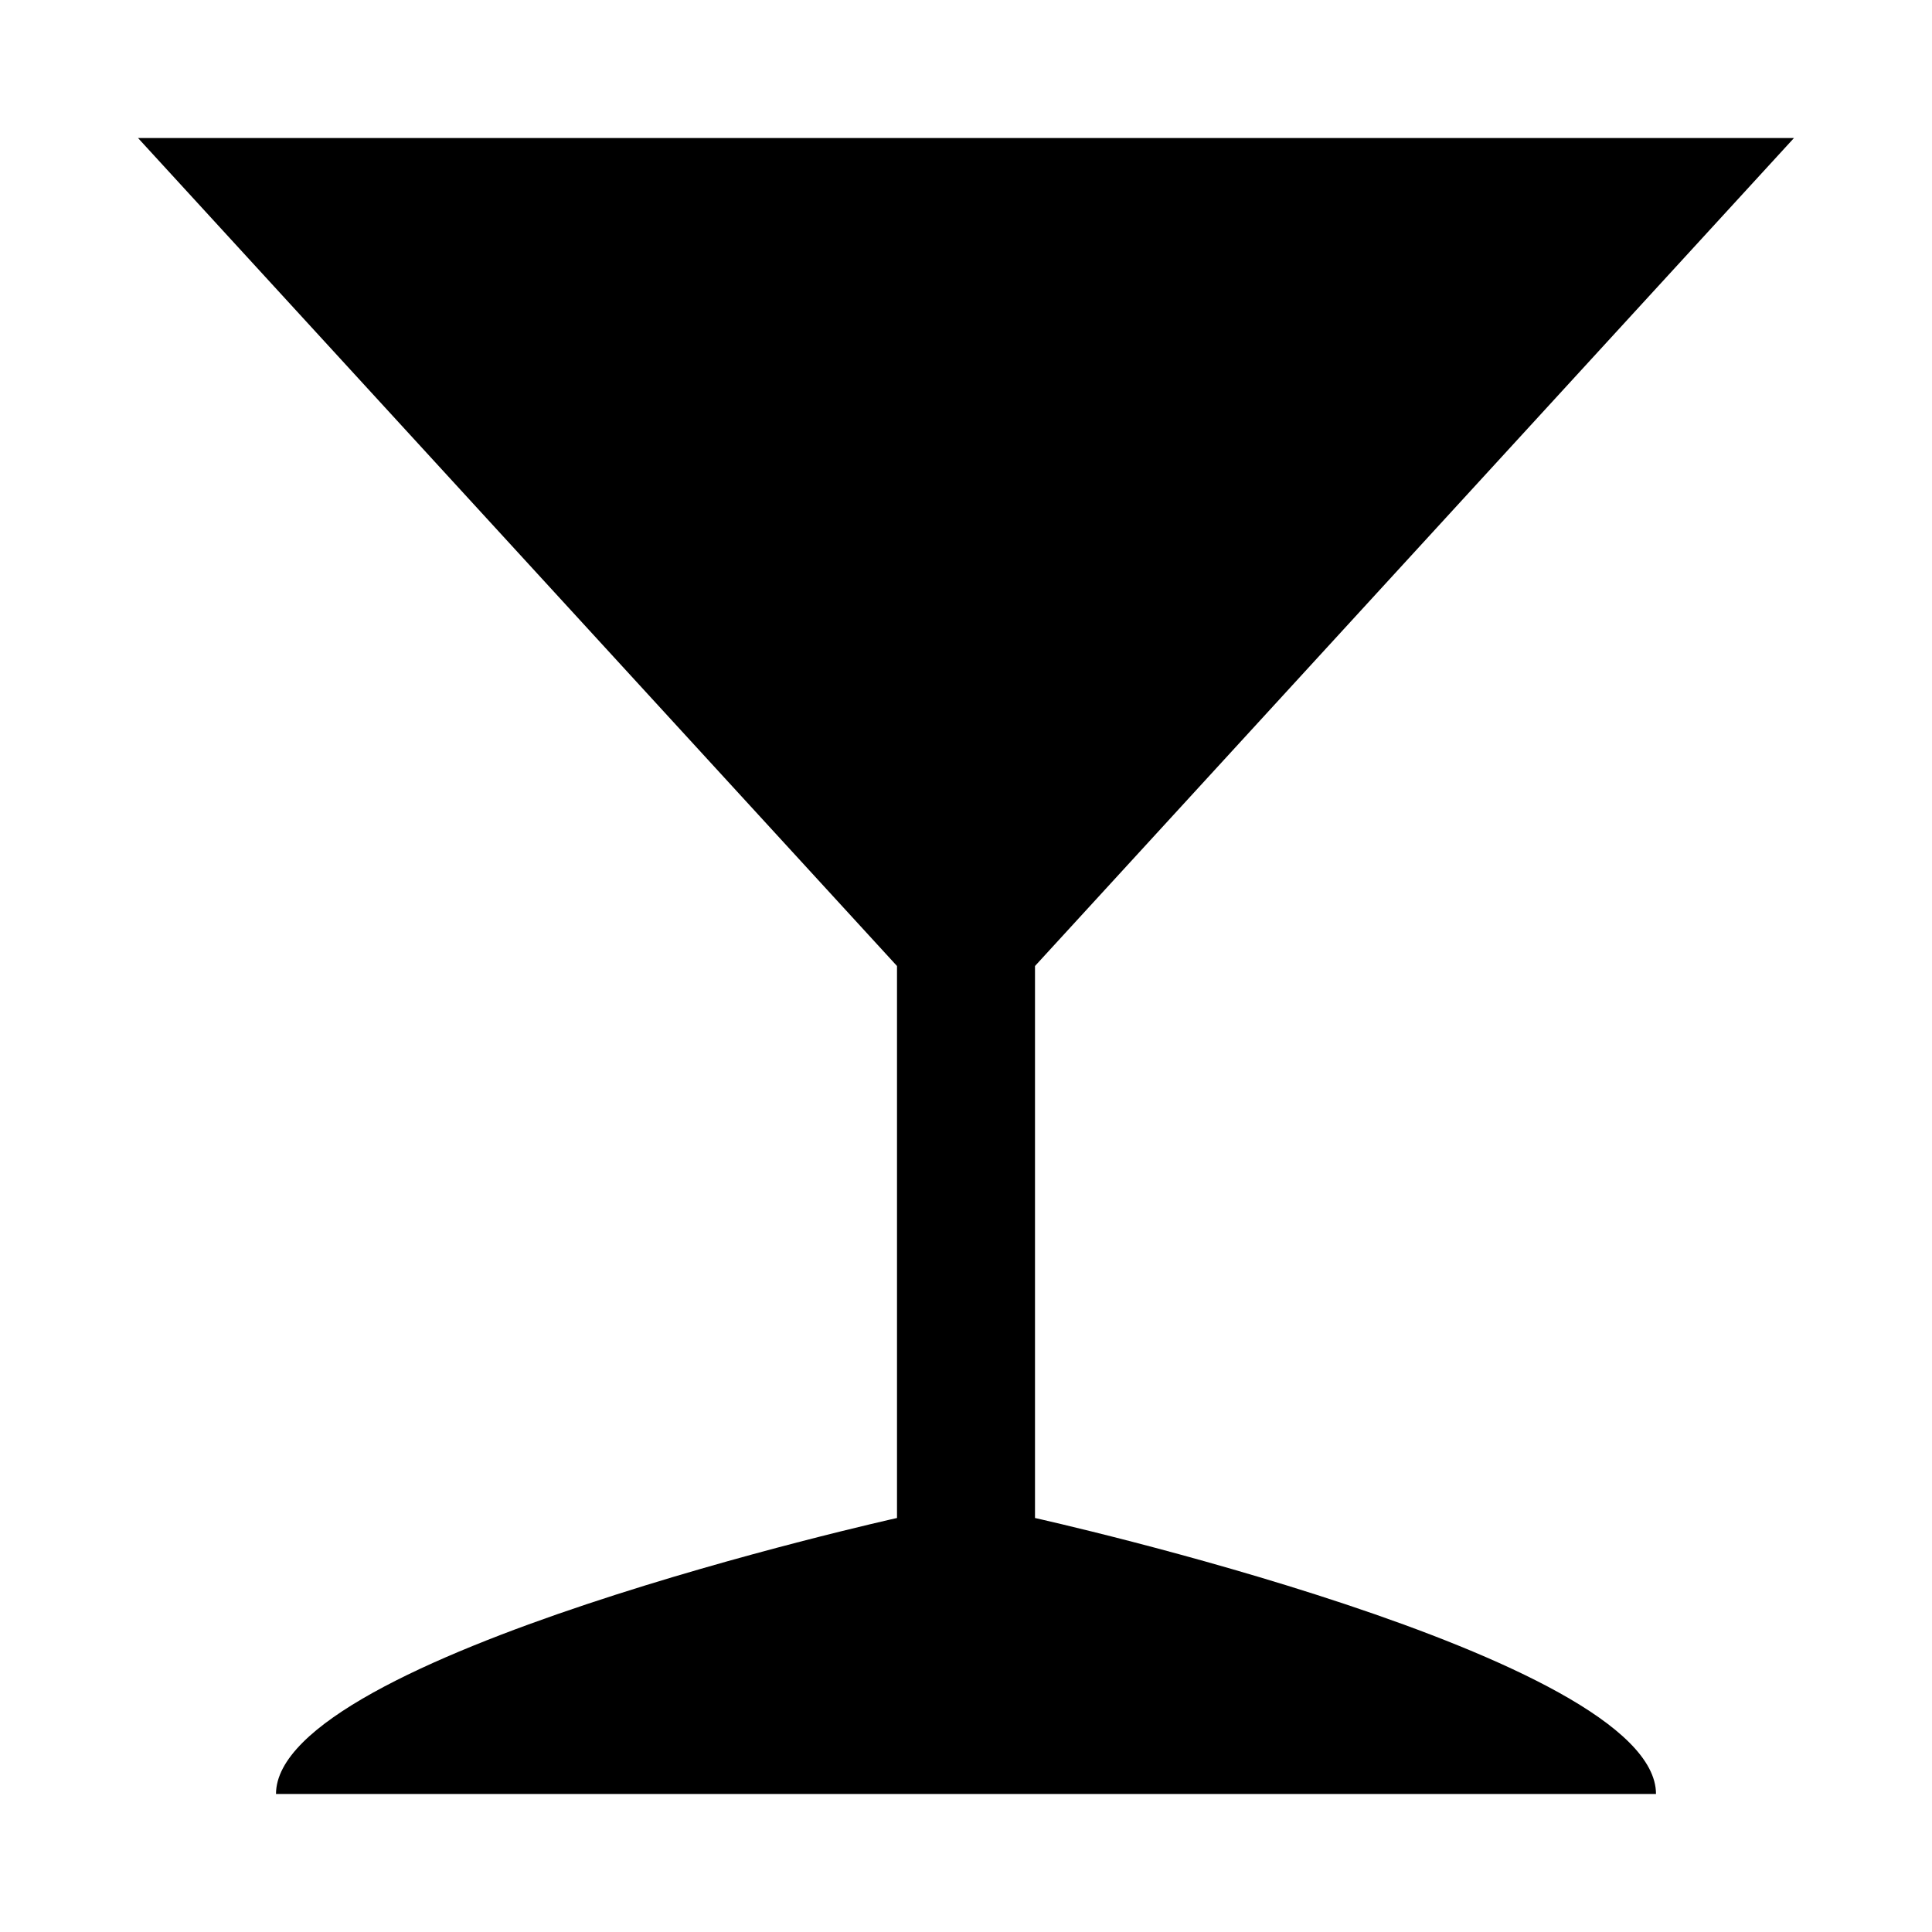
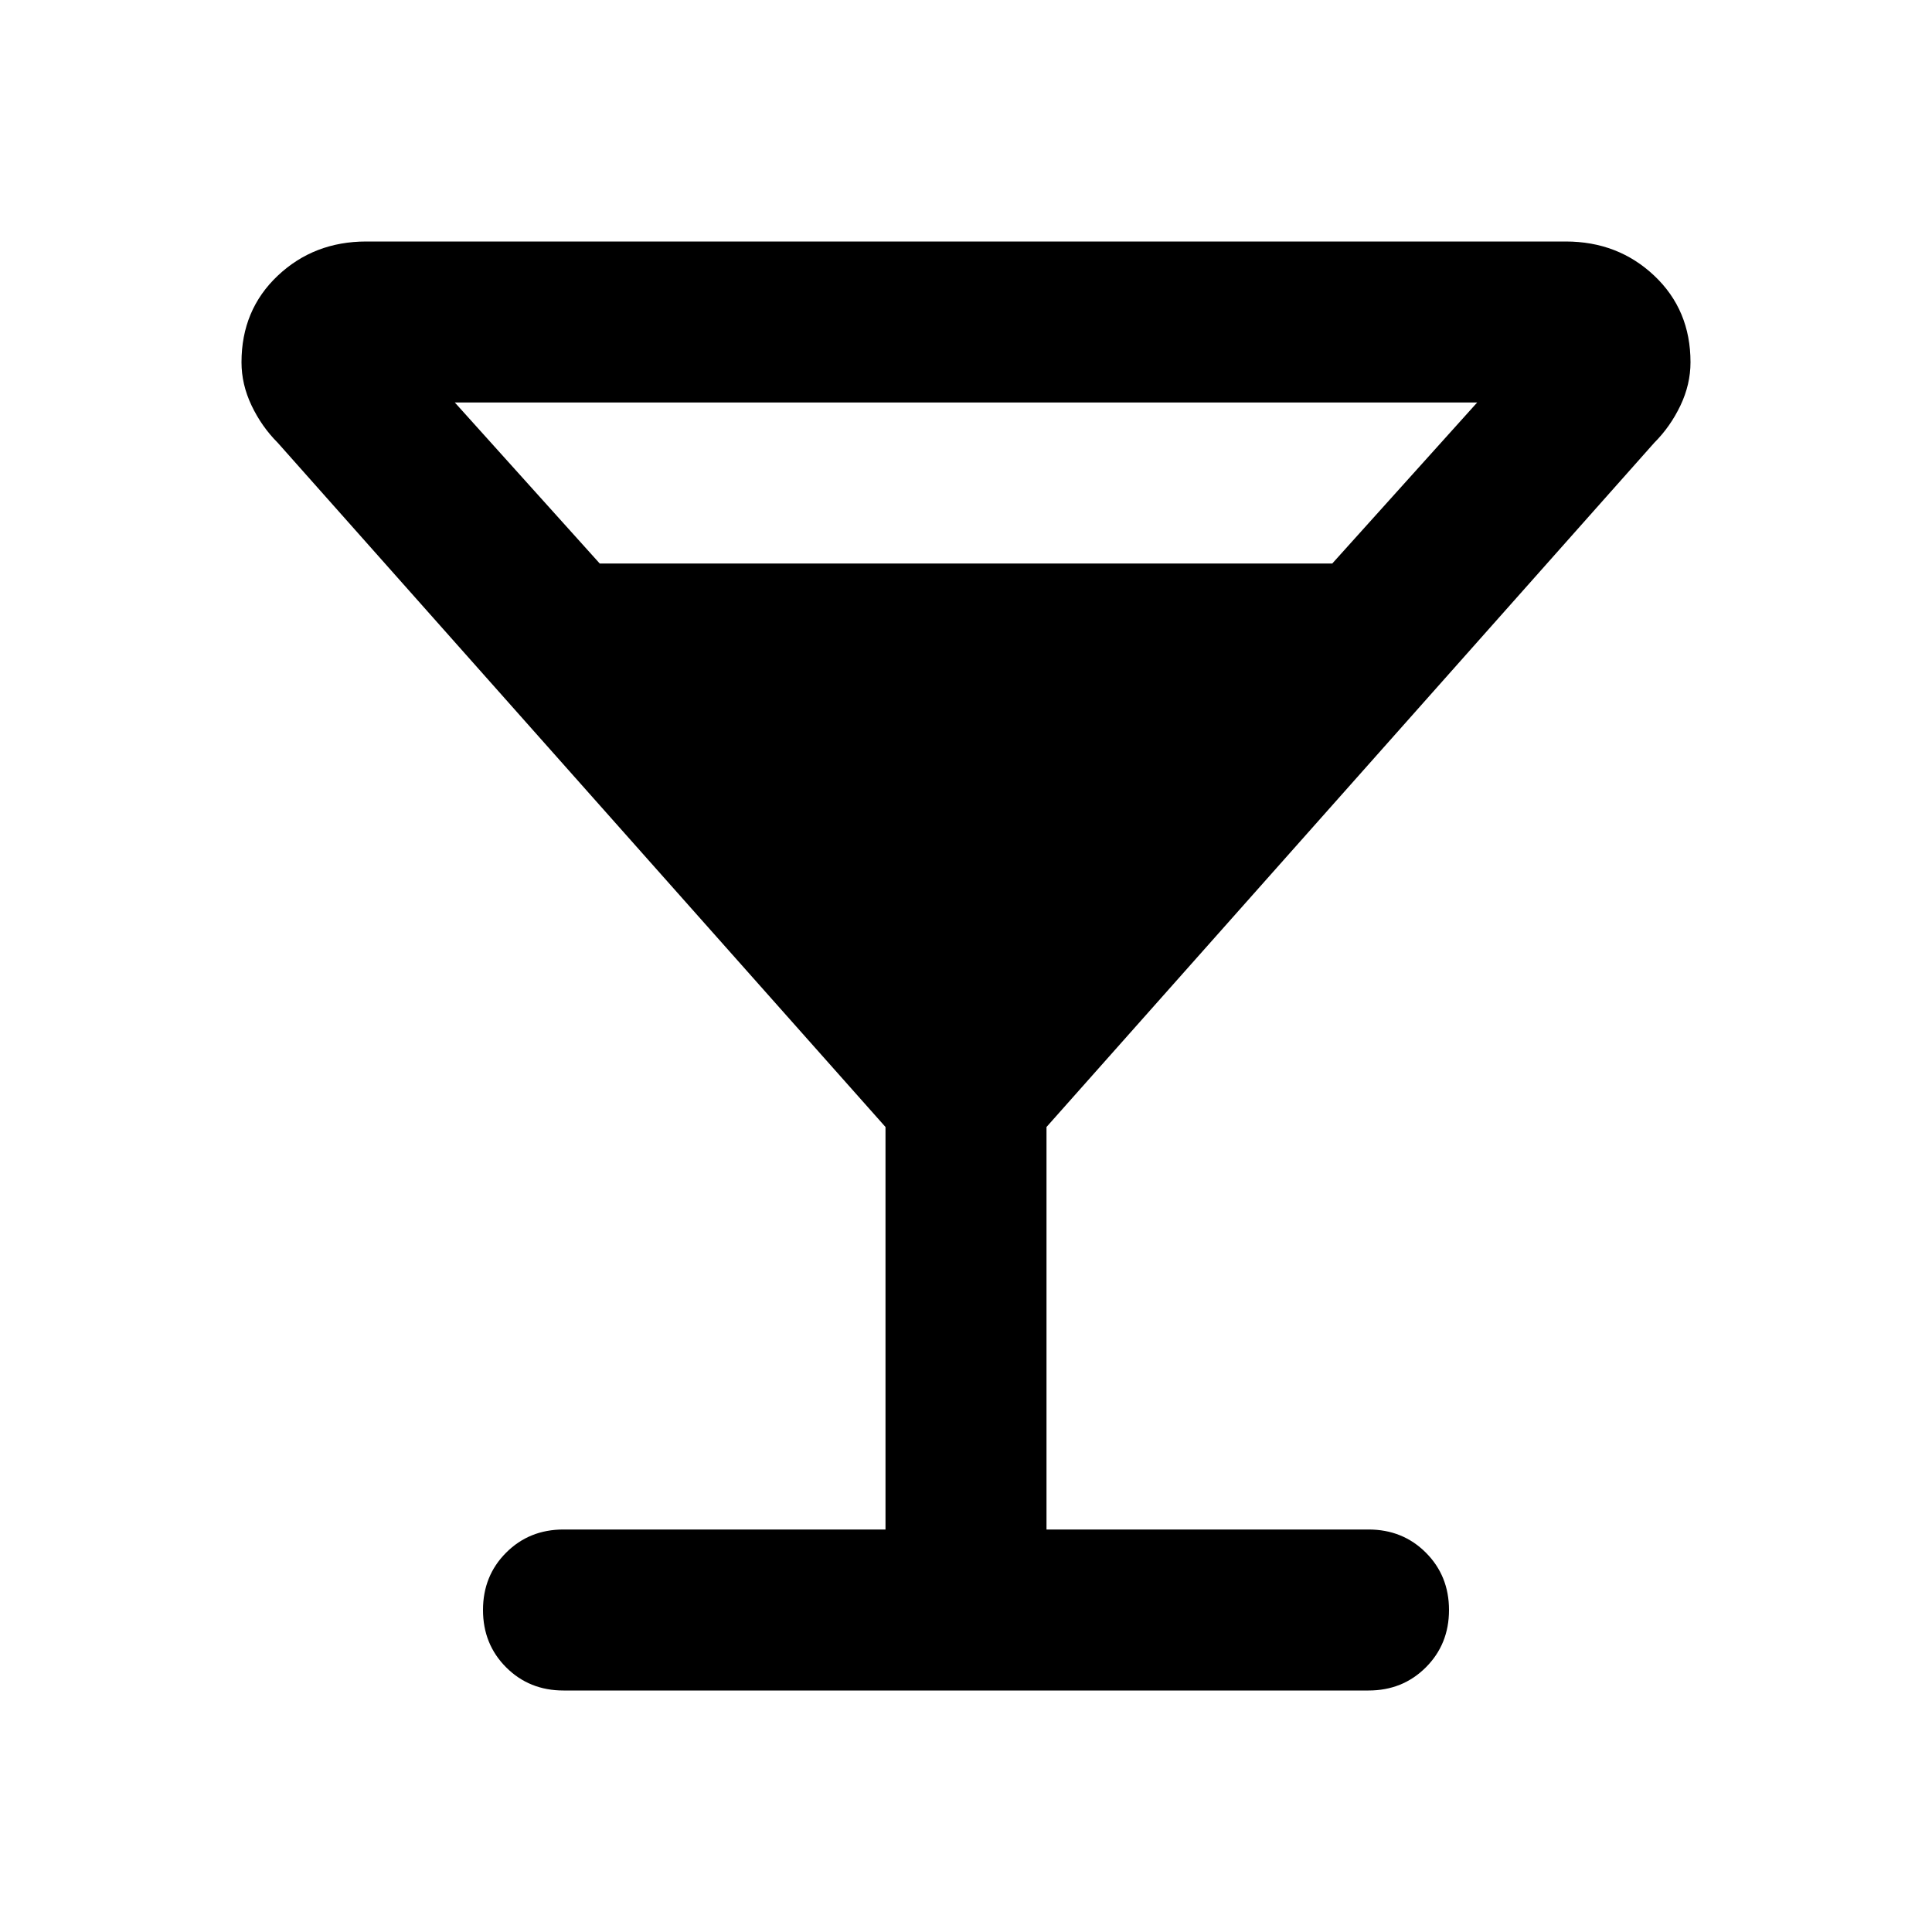
- <svg xmlns="http://www.w3.org/2000/svg" version="1.1" width="100%" height="100%" viewBox="0 0 14 14" id="svg2">
-   <defs id="defs6" />
-   <rect width="14" height="14" x="0" y="0" id="canvas" style="fill:none;stroke:none;visibility:hidden" />
-   <path d="m 1,1 5.5,6 0,4 C 6.5,11 2,12 2,13 l 10,0 C 12,12 7.5,11 7.5,11 L 7.5,7 13,1 z" id="bar" style="fill:#000000;fill-opacity:1;stroke:none" />
+ <svg xmlns="http://www.w3.org/2000/svg" height="24" viewBox="0 -960 960 960" width="24">
+   <path d="M440-200v-200L138-740q-8-8-13-18.5t-5-21.5q0-26 18-43t44-17h596q26 0 44 17t18 43q0 11-5 21.5T822-740L520-400v200h160q17 0 28.5 11.5T720-160q0 17-11.5 28.5T680-120H280q-17 0-28.5-11.5T240-160q0-17 11.5-28.5T280-200h160ZM298-680h364l72-80H226l72 80Z" />
</svg>
